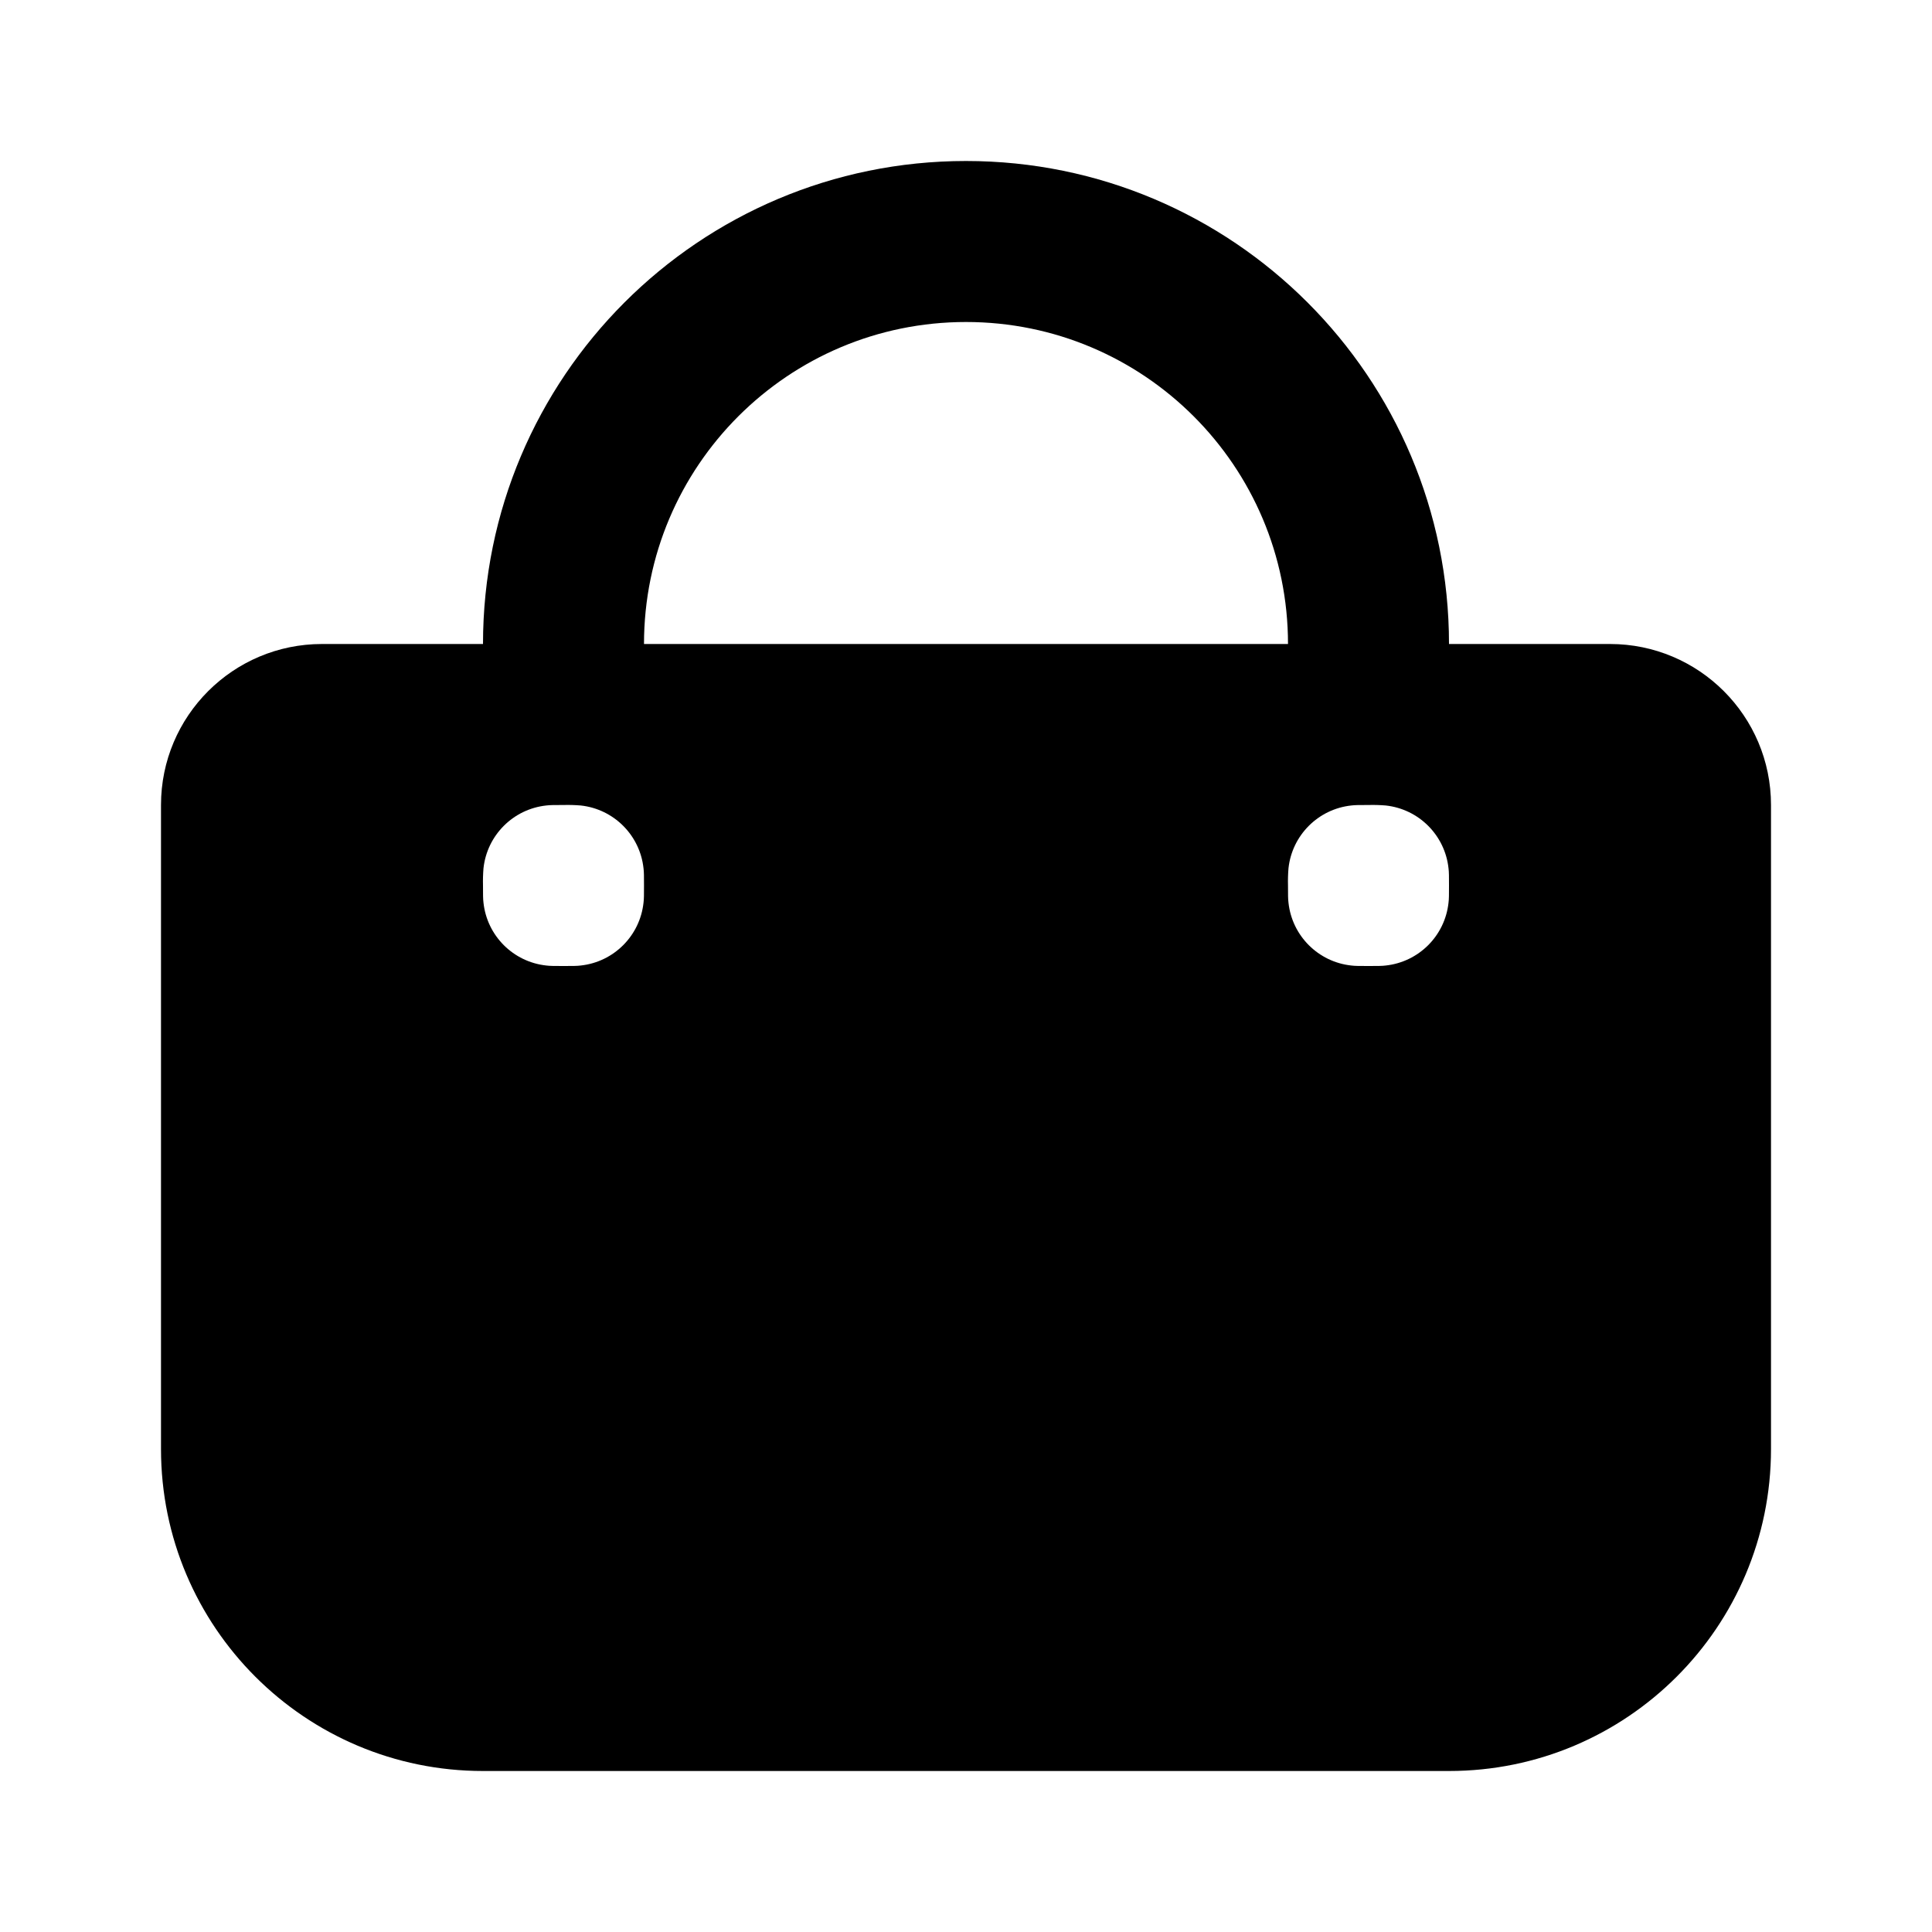
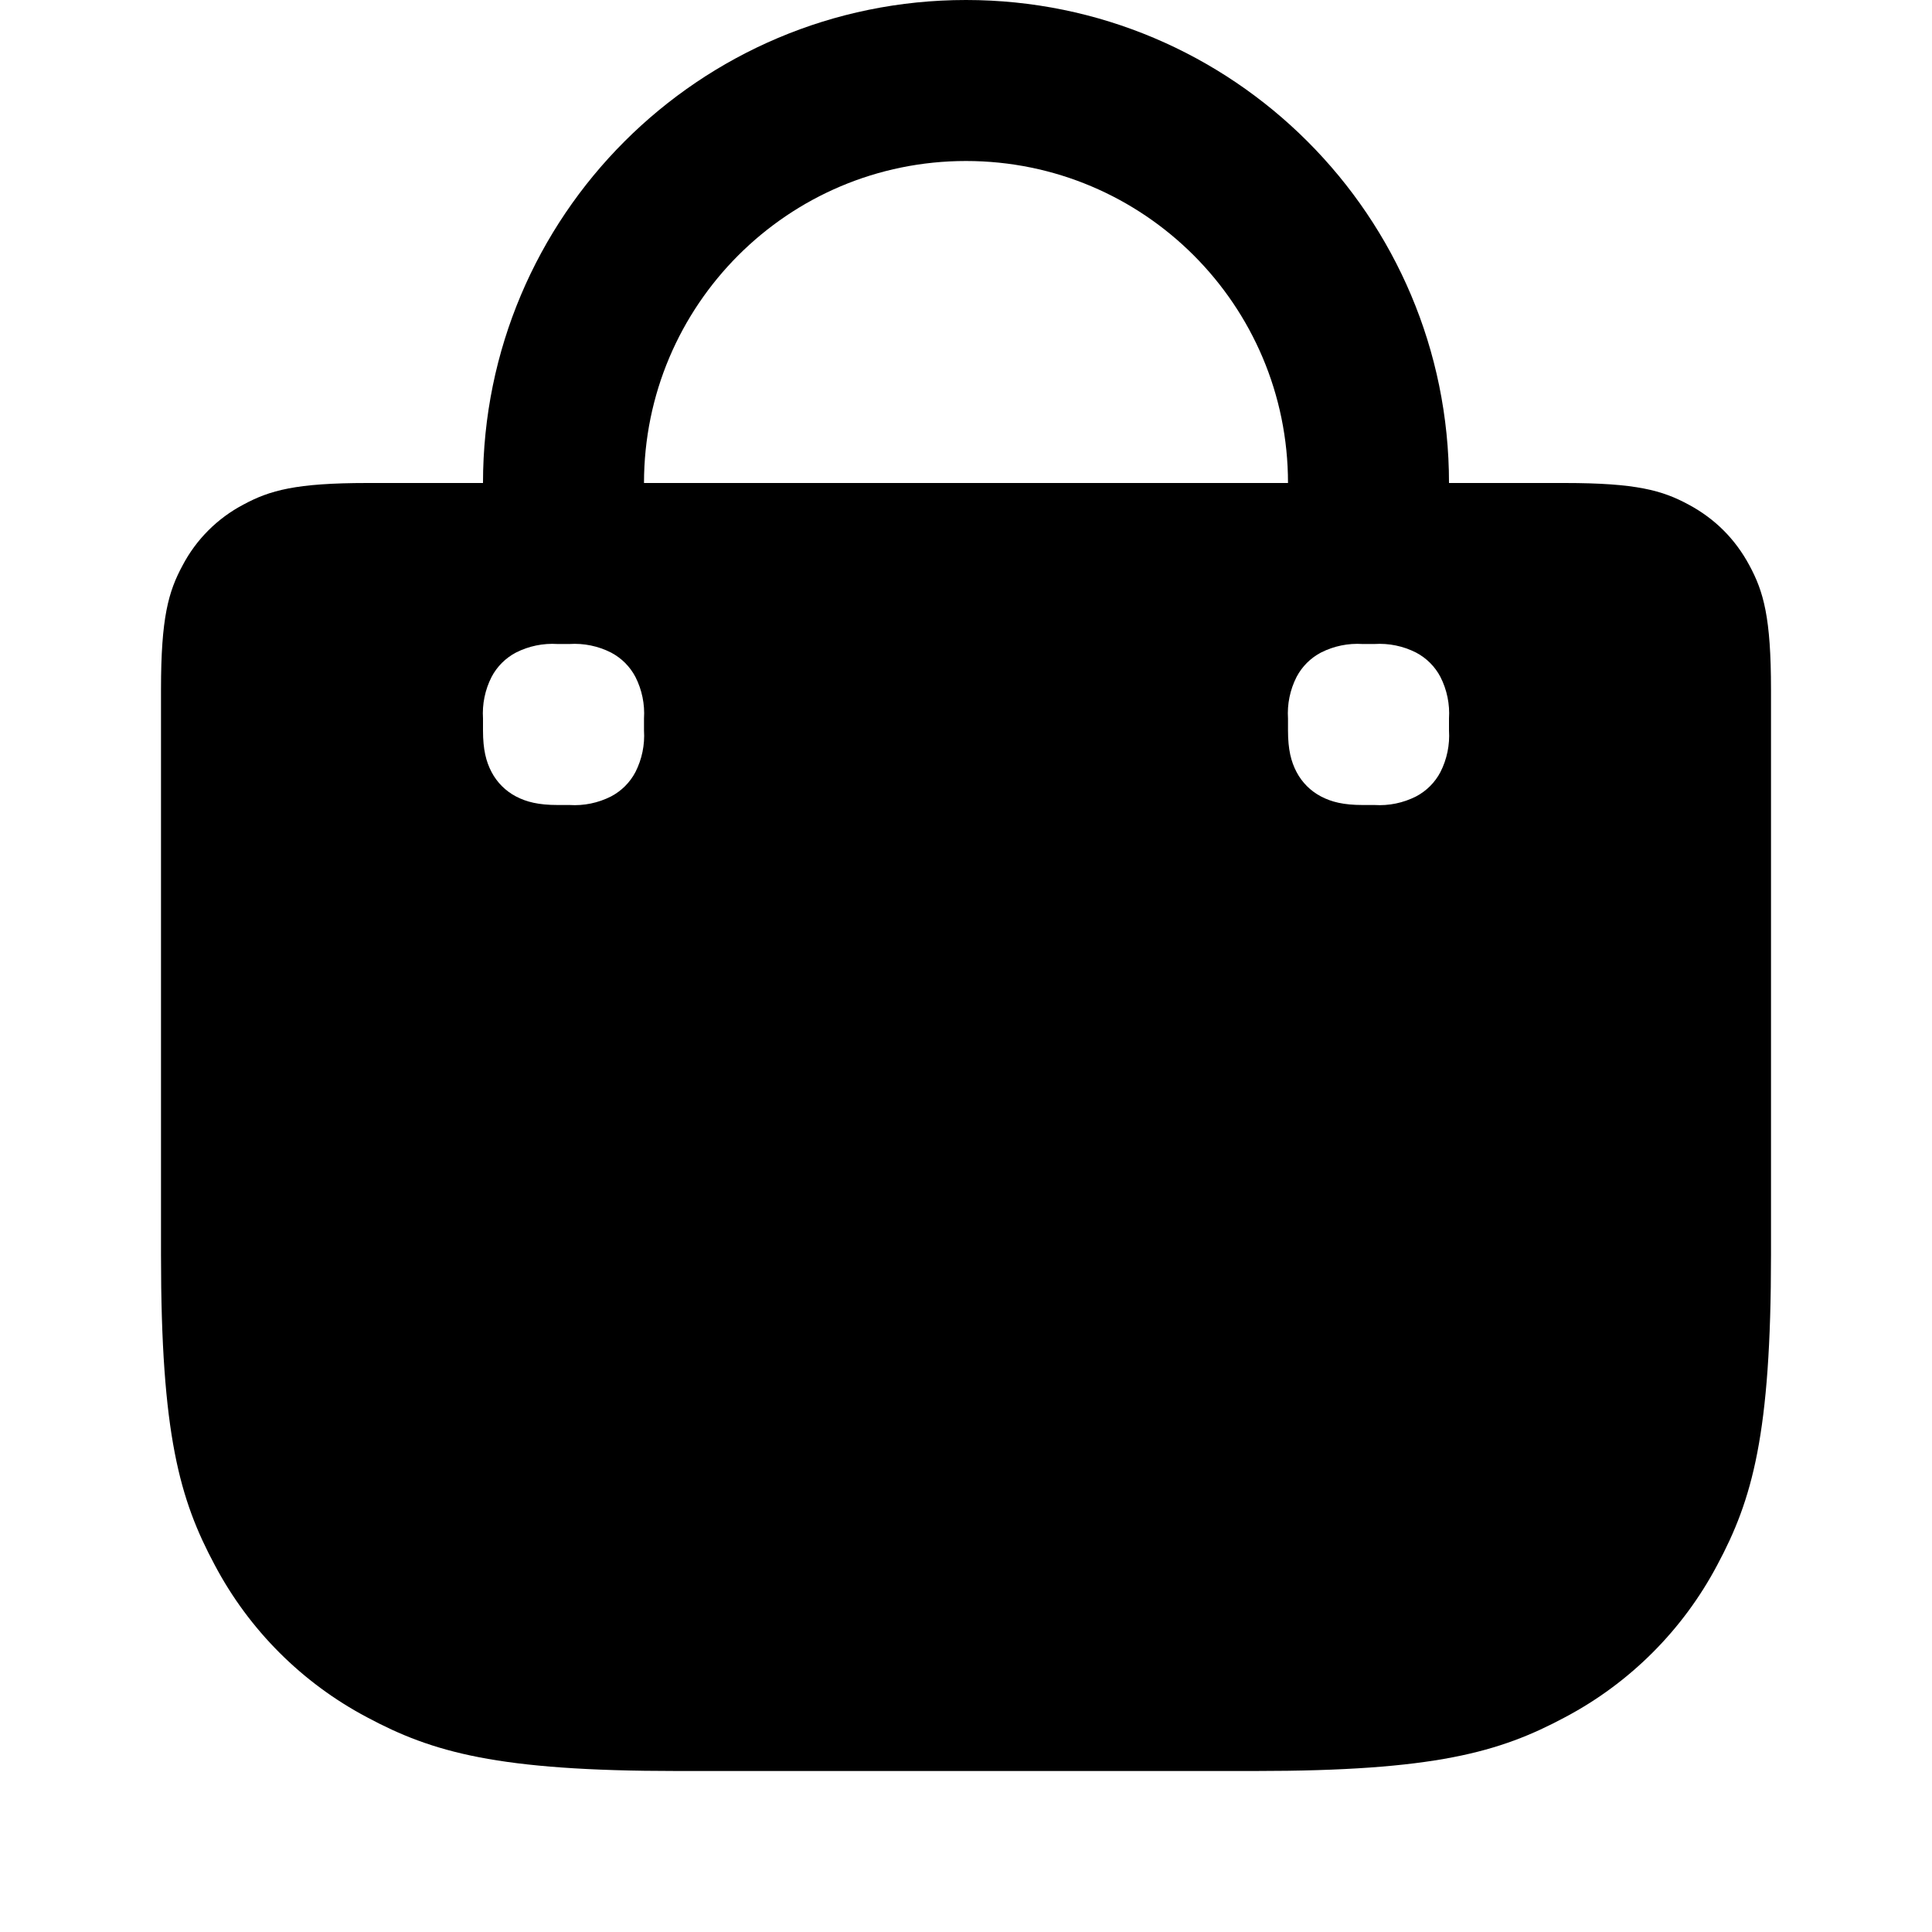
<svg xmlns="http://www.w3.org/2000/svg" width="12" height="12" viewBox="0 0 12 12" fill="currentColor">
-   <path d="M8 4a2 2 0 1 0-4 0zM3.393 5.003a.44.44 0 0 0-.39.39A1 1 0 0 0 3 5.5c0 .056 0 .084.003.107a.44.44 0 0 0 .39.39C3.416 6 3.444 6 3.5 6s.084 0 .107-.003a.44.44 0 0 0 .39-.39C4 5.584 4 5.556 4 5.5s0-.084-.003-.107a.44.44 0 0 0-.39-.39A1 1 0 0 0 3.5 5c-.056 0-.084 0-.107.003m5 0a.44.44 0 0 0-.39.39A1 1 0 0 0 8 5.5c0 .056 0 .084.003.107a.44.44 0 0 0 .39.39C8.416 6 8.444 6 8.5 6s.084 0 .107-.003a.44.44 0 0 0 .39-.39C9 5.584 9 5.556 9 5.5s0-.084-.003-.107a.44.44 0 0 0-.39-.39A1 1 0 0 0 8.5 5c-.056 0-.084 0-.107.003M10 4a1 1 0 0 1 1 1v4a2 2 0 0 1-2 2H3a2 2 0 0 1-2-2V5a1 1 0 0 1 1-1h1a3 3 0 0 1 6 0z" />
+   <path d="M6 0a3 3 0 0 1 3 3h.718c.446 0 .607.046.77.134q.246.132.378.378c.088.163.134.324.134.77v3.513c0 1.115-.116 1.519-.334 1.926a2.27 2.27 0 0 1-.945.945c-.407.218-.811.334-1.926.334h-3.59c-1.115 0-1.519-.116-1.926-.334a2.27 2.27 0 0 1-.945-.945C1.116 9.314 1 8.91 1 7.795V4.282c0-.446.046-.607.134-.77a.9.9 0 0 1 .378-.378c.163-.088.324-.134.77-.134H3a3 3 0 0 1 3-3M3.537 4h-.074a.5.5 0 0 0-.258.053.36.36 0 0 0-.152.152.5.5 0 0 0-.053.258v.074c0 .119.019.193.053.258a.36.36 0 0 0 .152.152c.065.034.14.053.258.053h.074a.5.5 0 0 0 .258-.053.36.36 0 0 0 .152-.152A.5.5 0 0 0 4 4.537v-.074a.5.5 0 0 0-.053-.258.36.36 0 0 0-.152-.152A.5.5 0 0 0 3.537 4m5 0h-.074a.5.5 0 0 0-.258.053.36.36 0 0 0-.152.152.5.5 0 0 0-.053.258v.074c0 .119.019.193.053.258a.36.36 0 0 0 .152.152c.065.034.14.053.258.053h.074a.5.5 0 0 0 .258-.053.36.36 0 0 0 .152-.152A.5.5 0 0 0 9 4.537v-.074a.5.5 0 0 0-.053-.258.36.36 0 0 0-.152-.152A.5.5 0 0 0 8.537 4M6 1a2 2 0 0 0-2 2h4a2 2 0 0 0-2-2" />
</svg>
